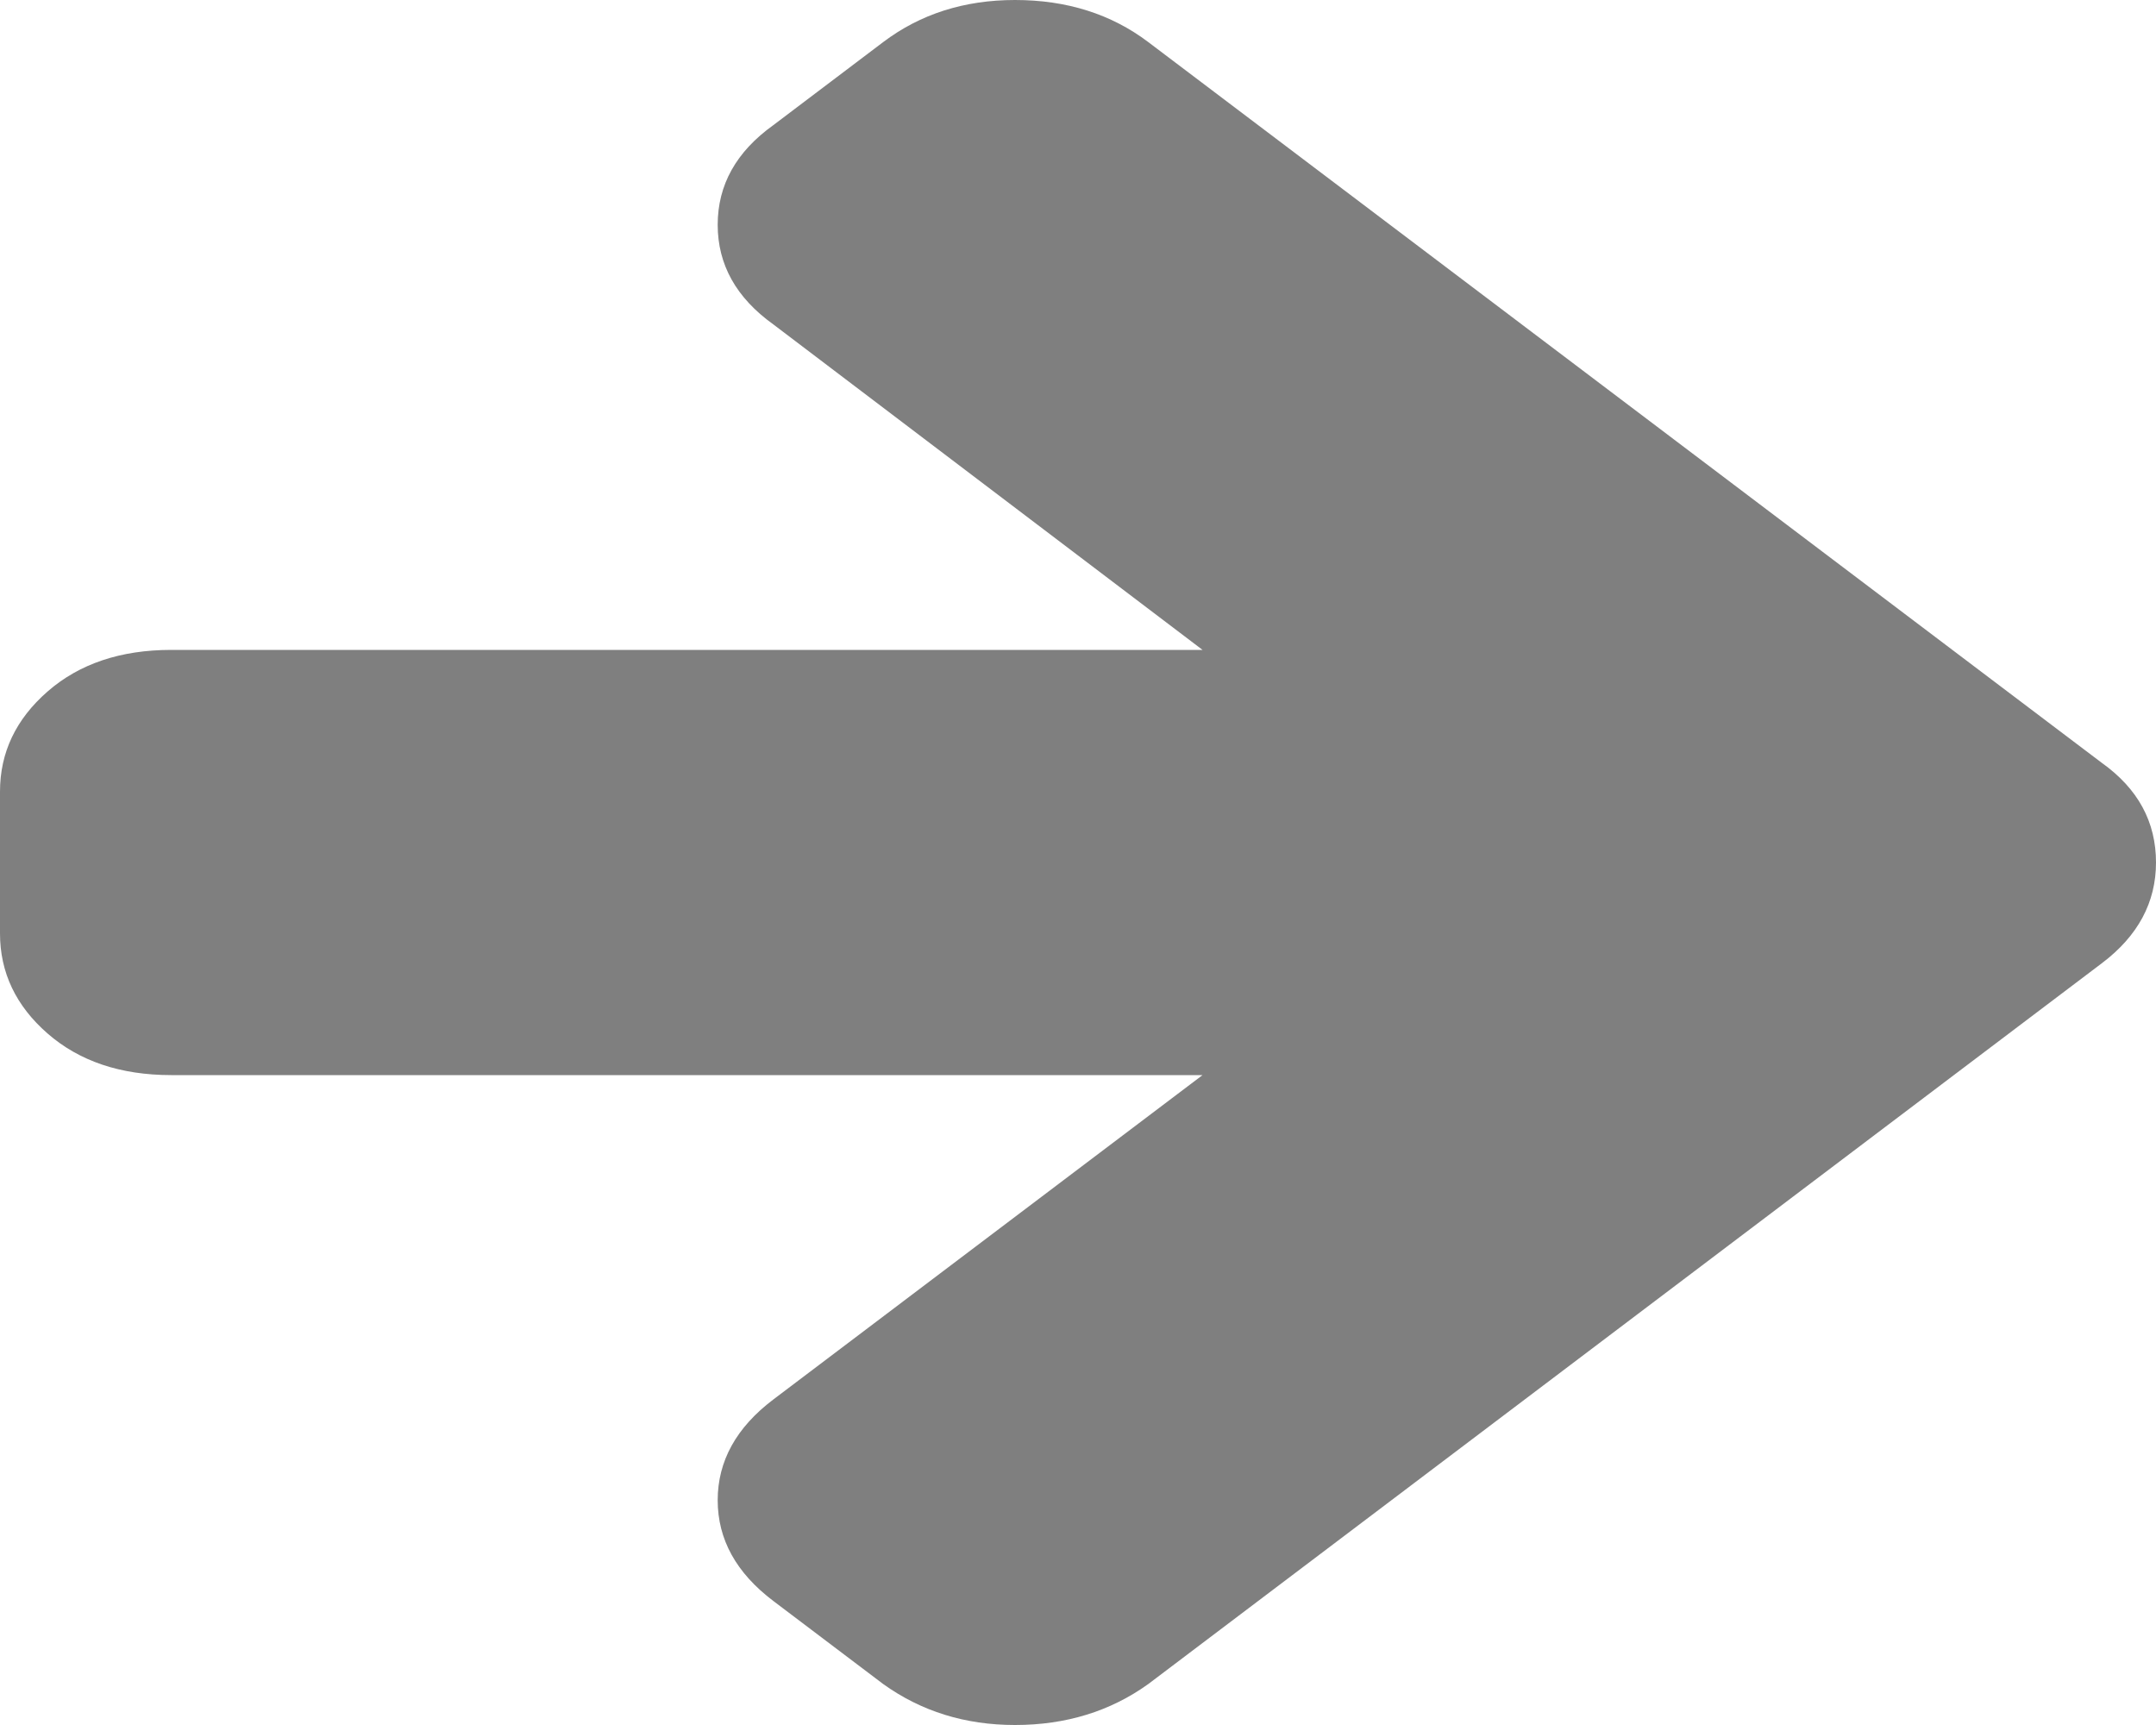
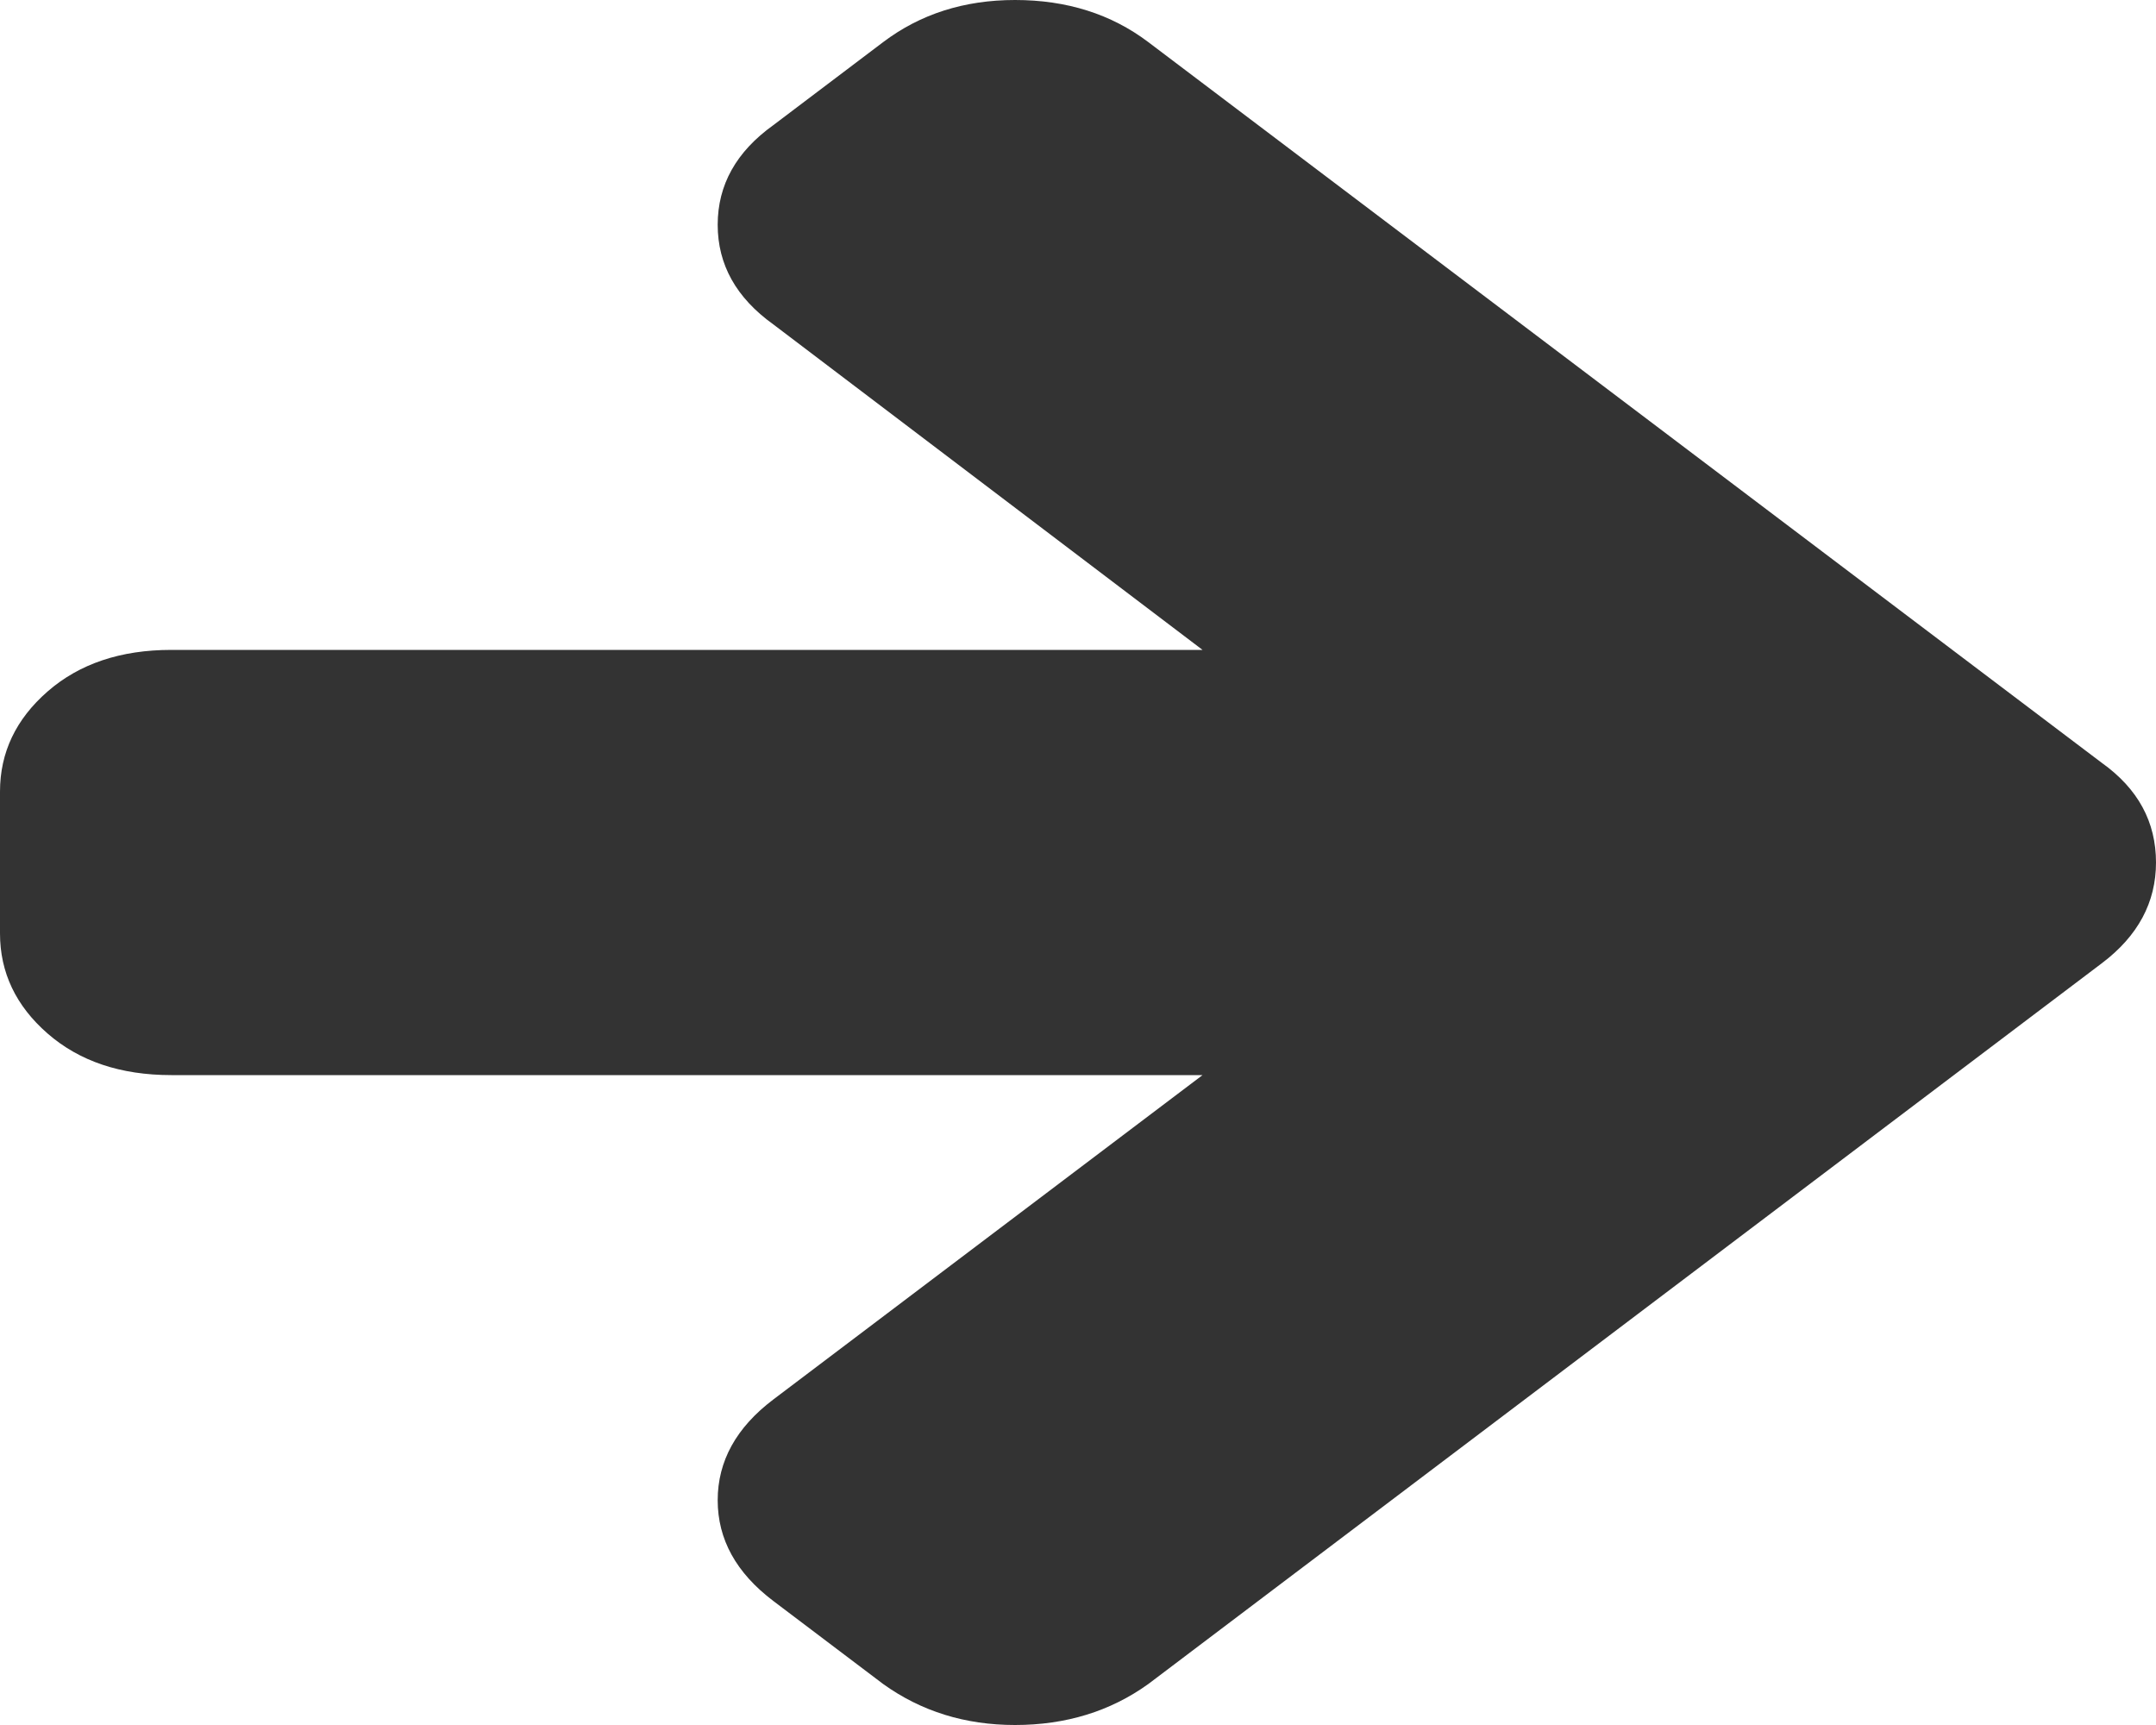
<svg xmlns="http://www.w3.org/2000/svg" version="1.1" width="25px" height="20px">
-   <g transform="matrix(1 0 0 1 -811 -75 )">
-     <path d="M 24.372 8.845  C 24.791 9.144  25 9.529  25 10  C 25 10.462  24.791 10.852  24.372 11.168  L 13.315 19.525  C 12.874 19.842  12.358 20  11.77 20  C 11.192 20  10.683 19.842  10.241 19.525  L 8.967 18.562  C 8.537 18.237  8.322 17.848  8.322 17.394  C 8.322 16.941  8.537 16.551  8.967 16.226  L 13.944 12.465  L 1.987 12.465  C 1.398 12.465  0.92 12.304  0.552 11.983  C 0.184 11.662  0 11.275  0 10.822  L 0 9.178  C 0 8.725  0.184 8.338  0.552 8.017  C 0.92 7.696  1.398 7.535  1.987 7.535  L 13.944 7.535  L 8.967 3.761  C 8.537 3.453  8.322 3.068  8.322 2.606  C 8.322 2.144  8.537 1.759  8.967 1.451  L 10.241 0.488  C 10.671 0.163  11.181 0  11.77 0  C 12.37 0  12.885 0.163  13.315 0.488  L 24.372 8.845  Z " fill-rule="nonzero" fill="#7f7f7f" stroke="none" transform="matrix(1 0 0 1 811 75 )" />
+   <g transform="matrix(1 0 0 1 -771 -86 )">
+     <path d="M 24.372 8.845  C 24.791 9.144  25 9.529  25 10  C 25 10.462  24.791 10.852  24.372 11.168  L 13.315 19.525  C 12.874 19.842  12.358 20  11.77 20  C 11.192 20  10.683 19.842  10.241 19.525  L 8.967 18.562  C 8.537 18.237  8.322 17.848  8.322 17.394  C 8.322 16.941  8.537 16.551  8.967 16.226  L 13.944 12.465  L 1.987 12.465  C 1.398 12.465  0.92 12.304  0.552 11.983  C 0.184 11.662  0 11.275  0 10.822  L 0 9.178  C 0 8.725  0.184 8.338  0.552 8.017  C 0.92 7.696  1.398 7.535  1.987 7.535  L 13.944 7.535  L 8.967 3.761  C 8.537 3.453  8.322 3.068  8.322 2.606  C 8.322 2.144  8.537 1.759  8.967 1.451  L 10.241 0.488  C 10.671 0.163  11.181 0  11.77 0  C 12.37 0  12.885 0.163  13.315 0.488  L 24.372 8.845  Z " fill-rule="nonzero" fill="#333333" stroke="none" transform="matrix(1 0 0 1 771 86 )" />
  </g>
</svg>
